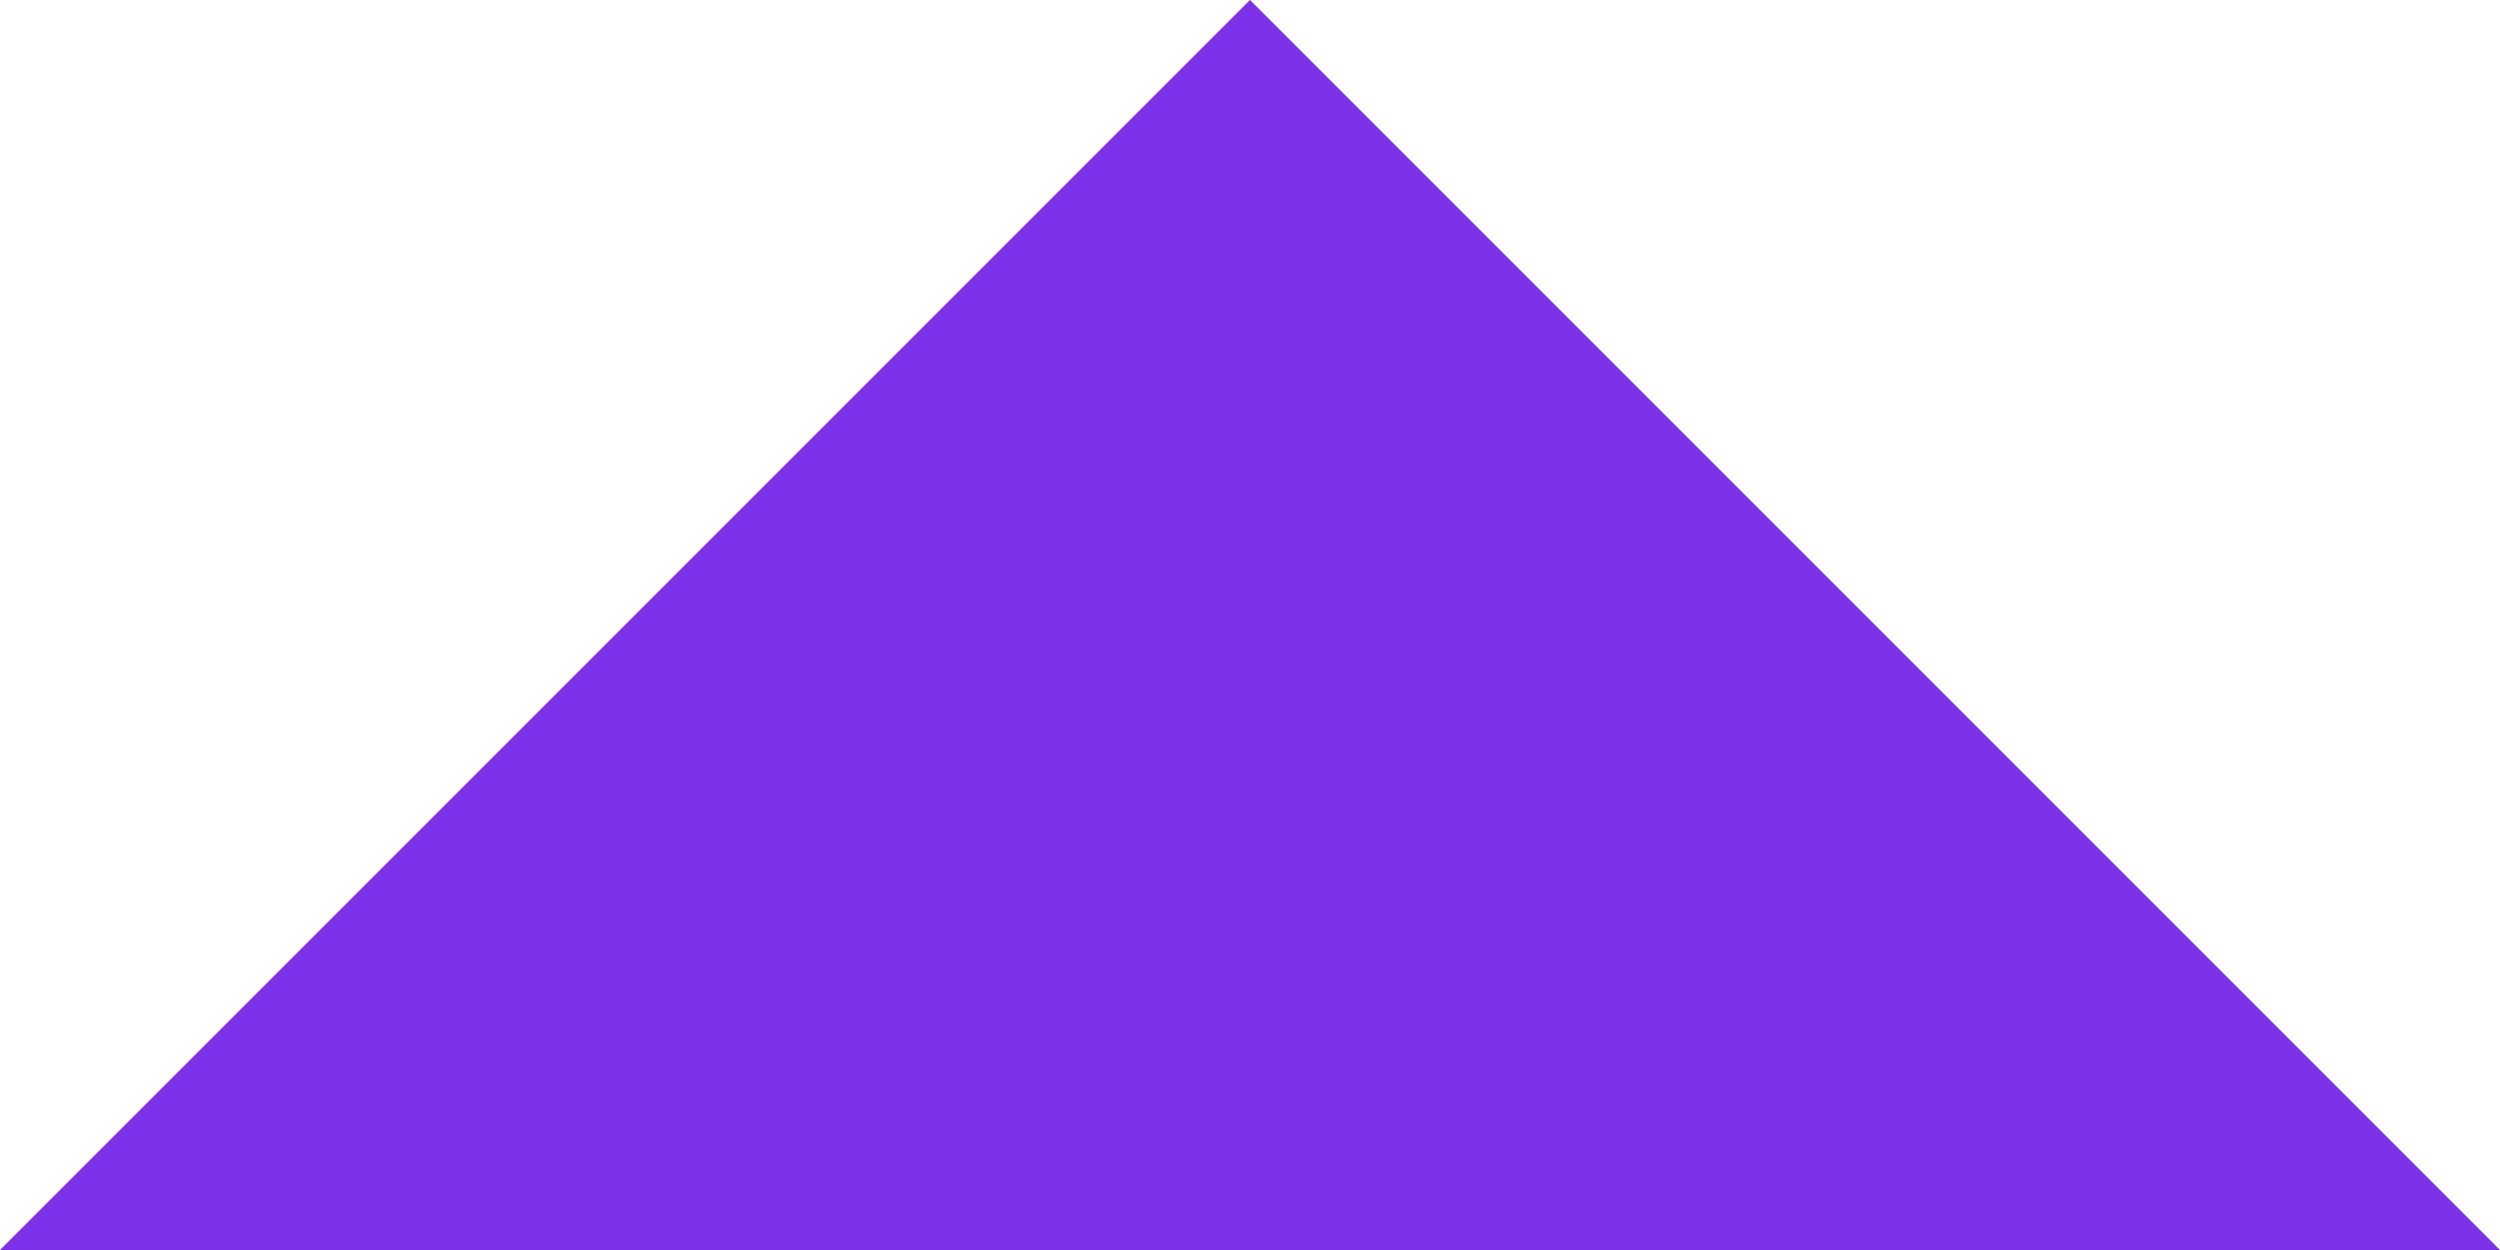
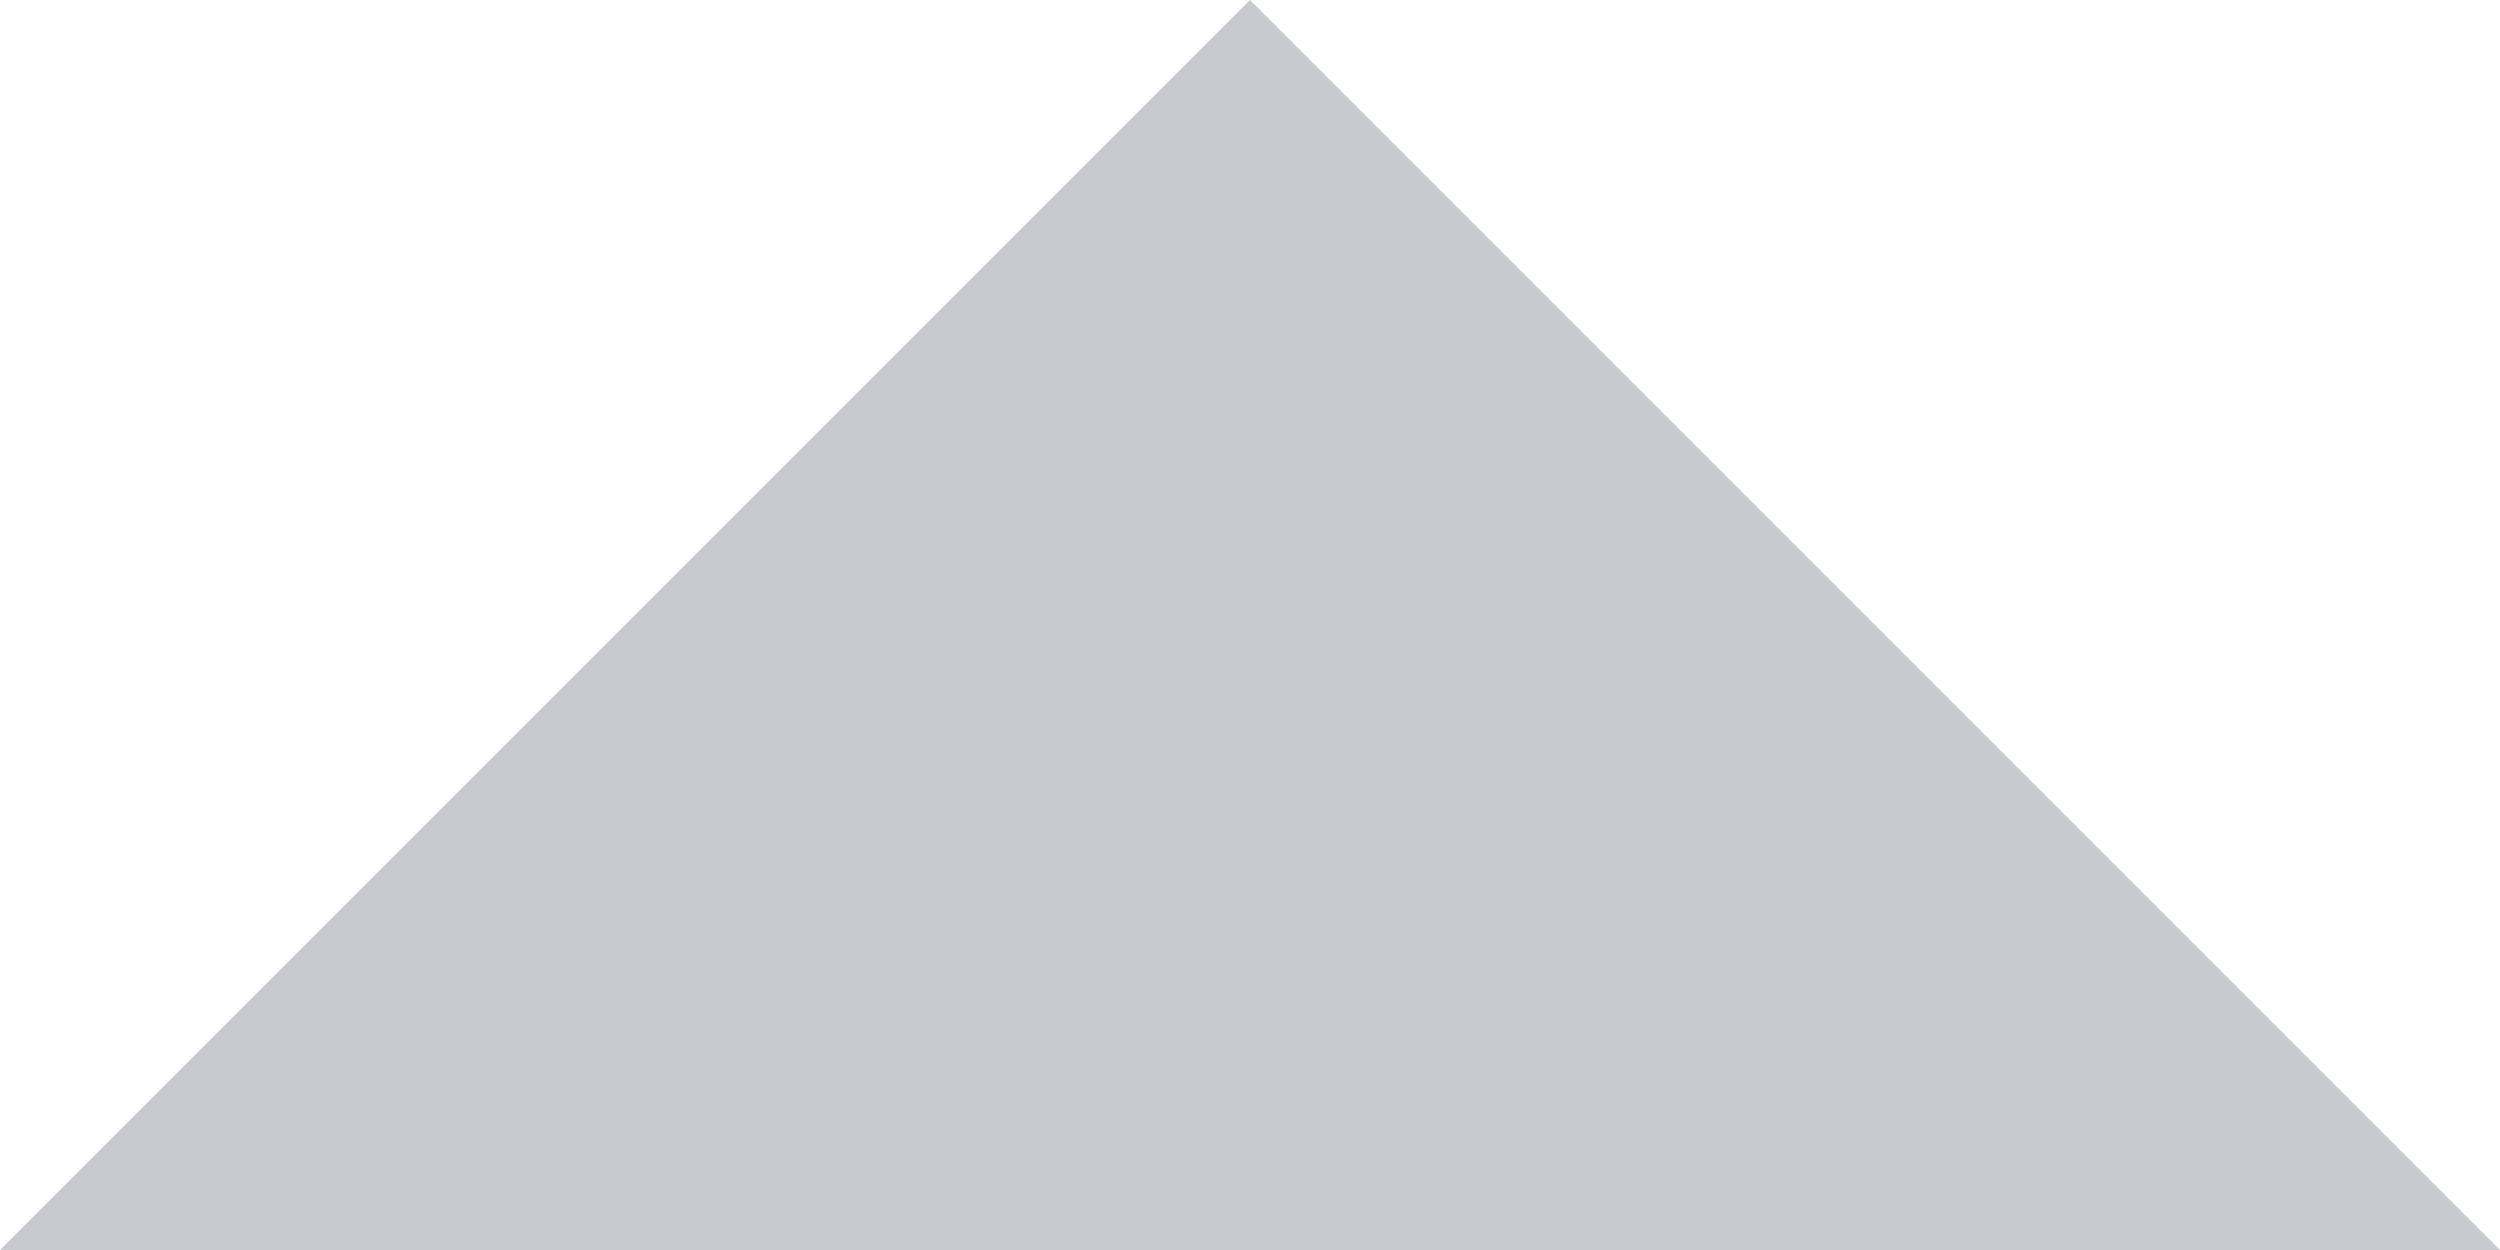
<svg xmlns="http://www.w3.org/2000/svg" width="16px" height="8px" viewBox="0 0 16 8" version="1.1">
  <g id="PC" stroke="none" stroke-width="1" fill="none" fill-rule="evenodd">
-     <g id="会议流程---预定会议" transform="translate(-412, -212)" fill="#7D32EA" fill-rule="nonzero">
-       <g id="会议Default" transform="translate(360, 100)">
-         <g id="ic_arrow_left_24px" transform="translate(60, 116) rotate(90) translate(-60, -116) translate(56, 108)">
-           <polygon id="Shape" points="8 0 0 8 8 16" />
-         </g>
+     <g id="会议Default" transform="translate(-52, -112)" fill="#C7CAD0" fill-rule="nonzero">
+       <g id="ic_arrow_left_24px" transform="translate(52, 112)">
+         <polygon id="Shape" transform="translate(8, 4) rotate(90) translate(-8, -4) " points="12 -4 4 4 12 12" />
      </g>
    </g>
  </g>
</svg>
